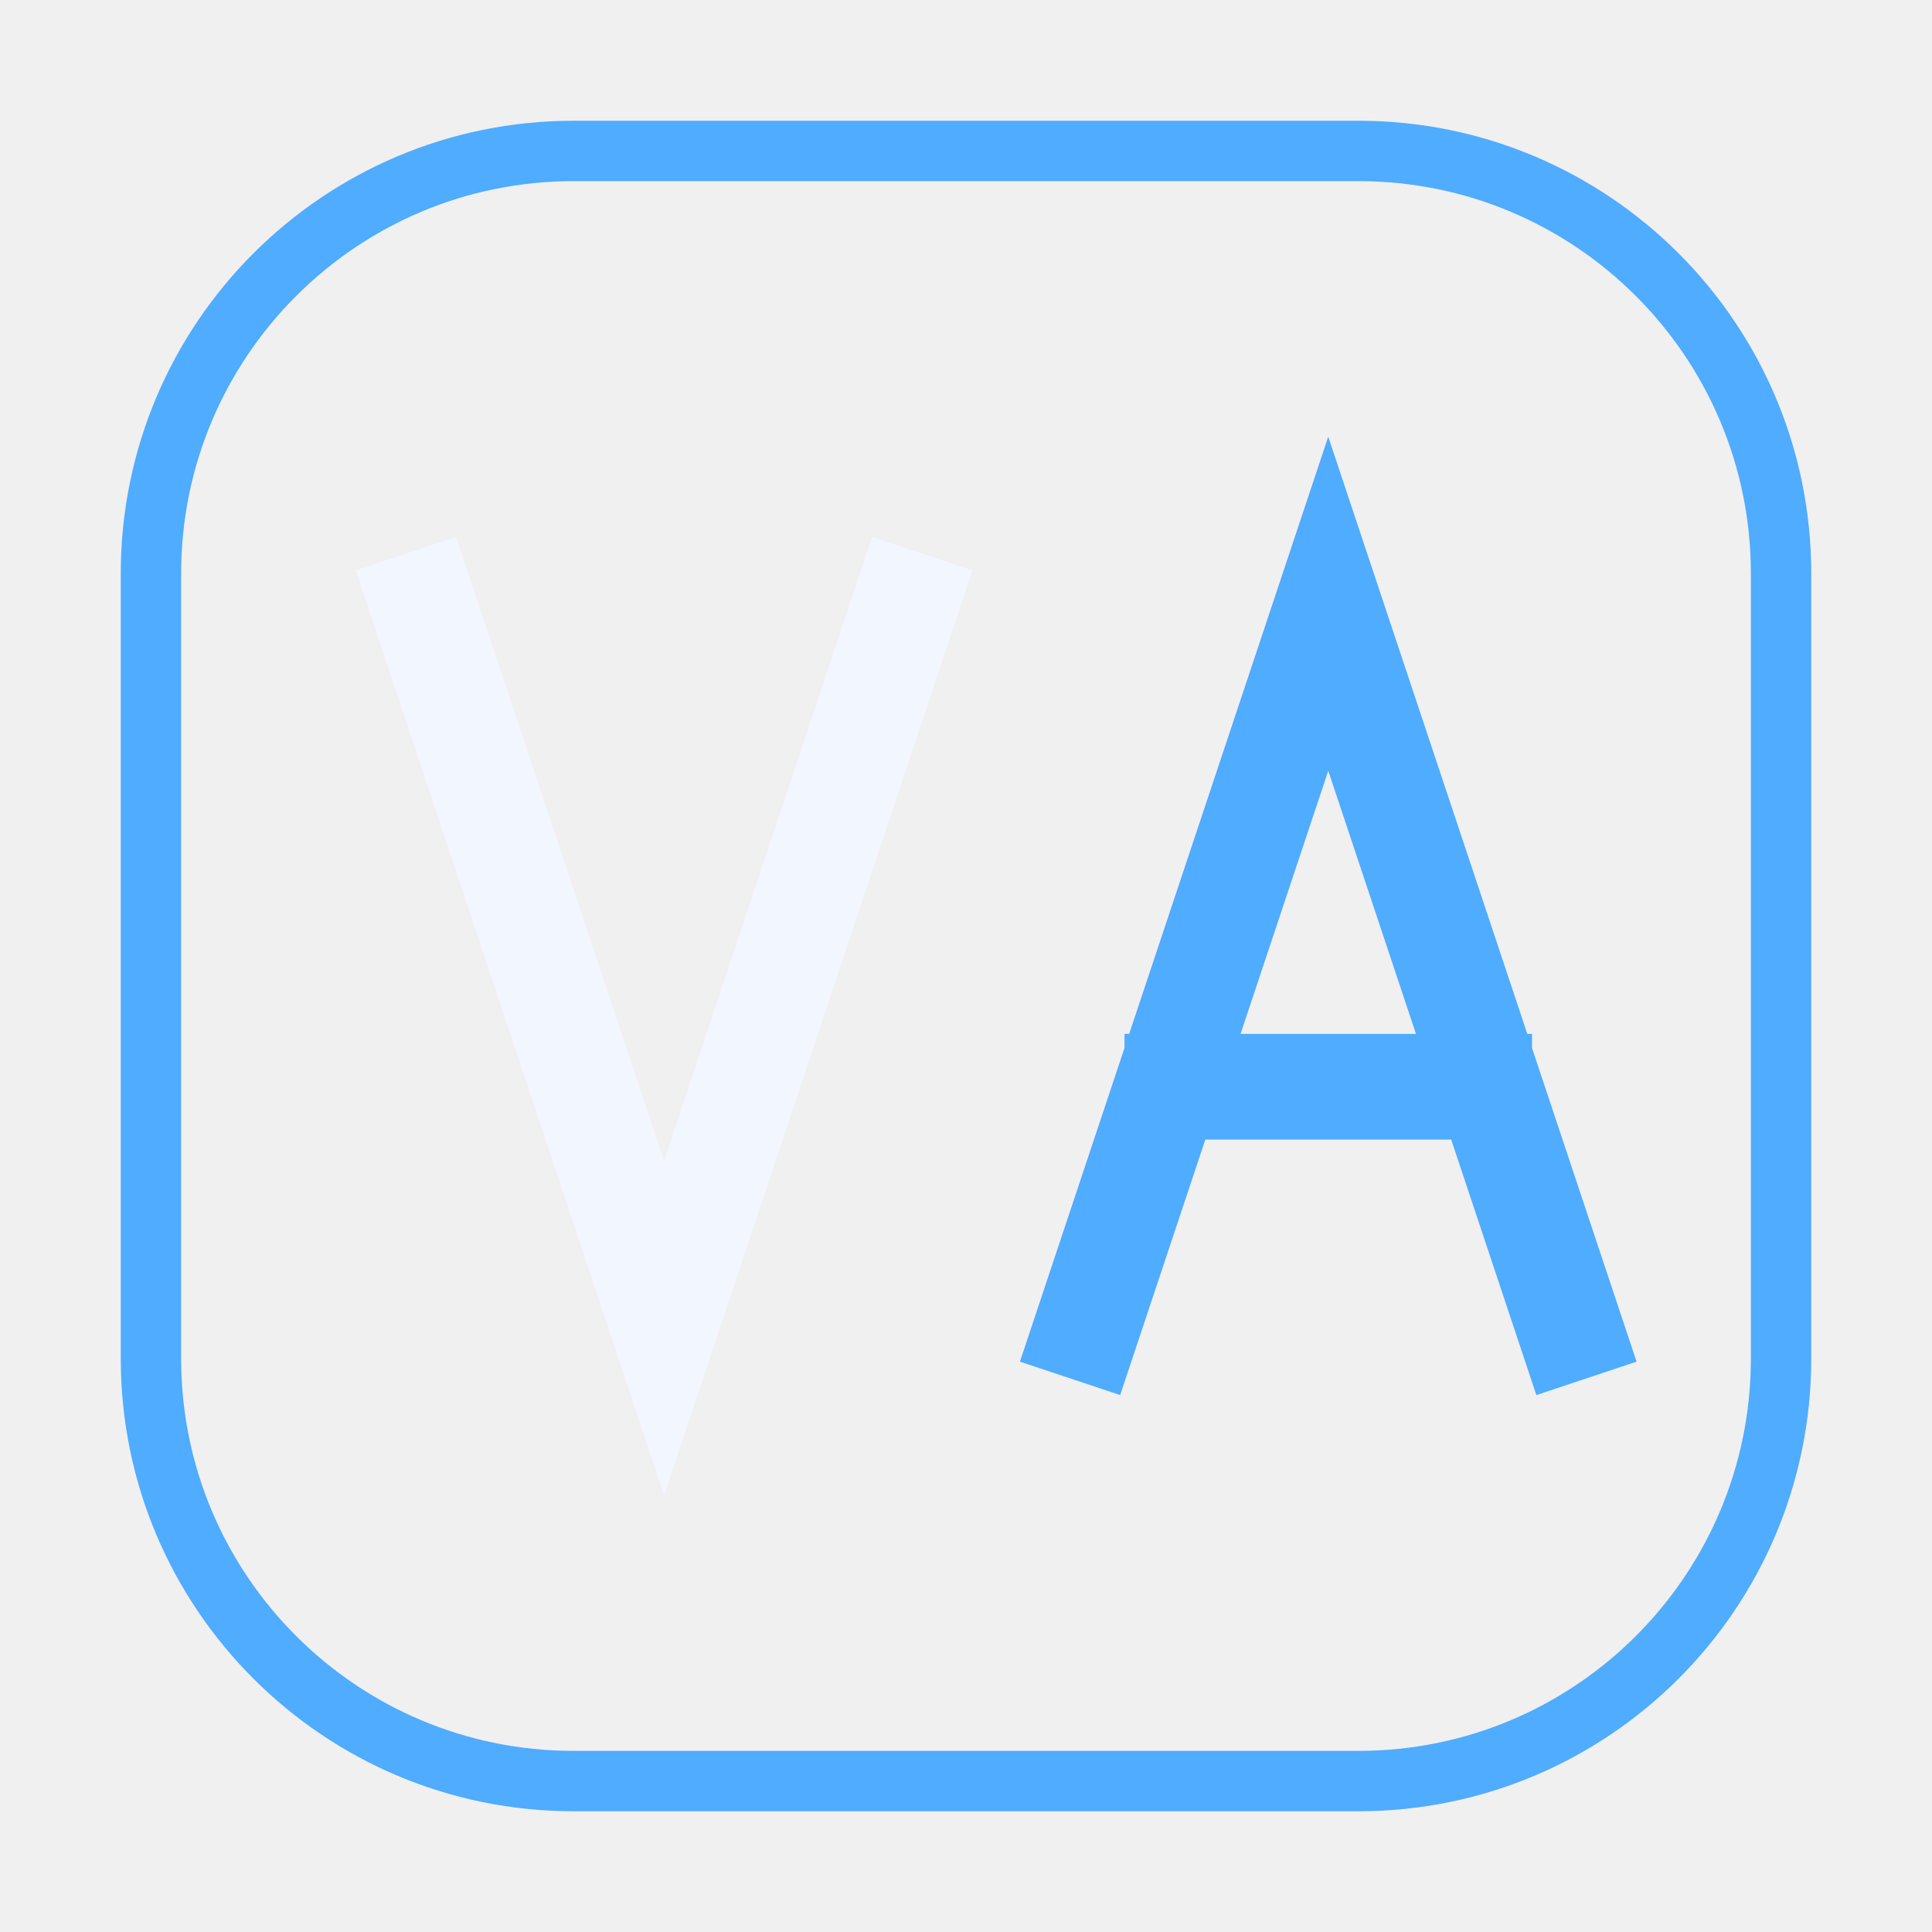
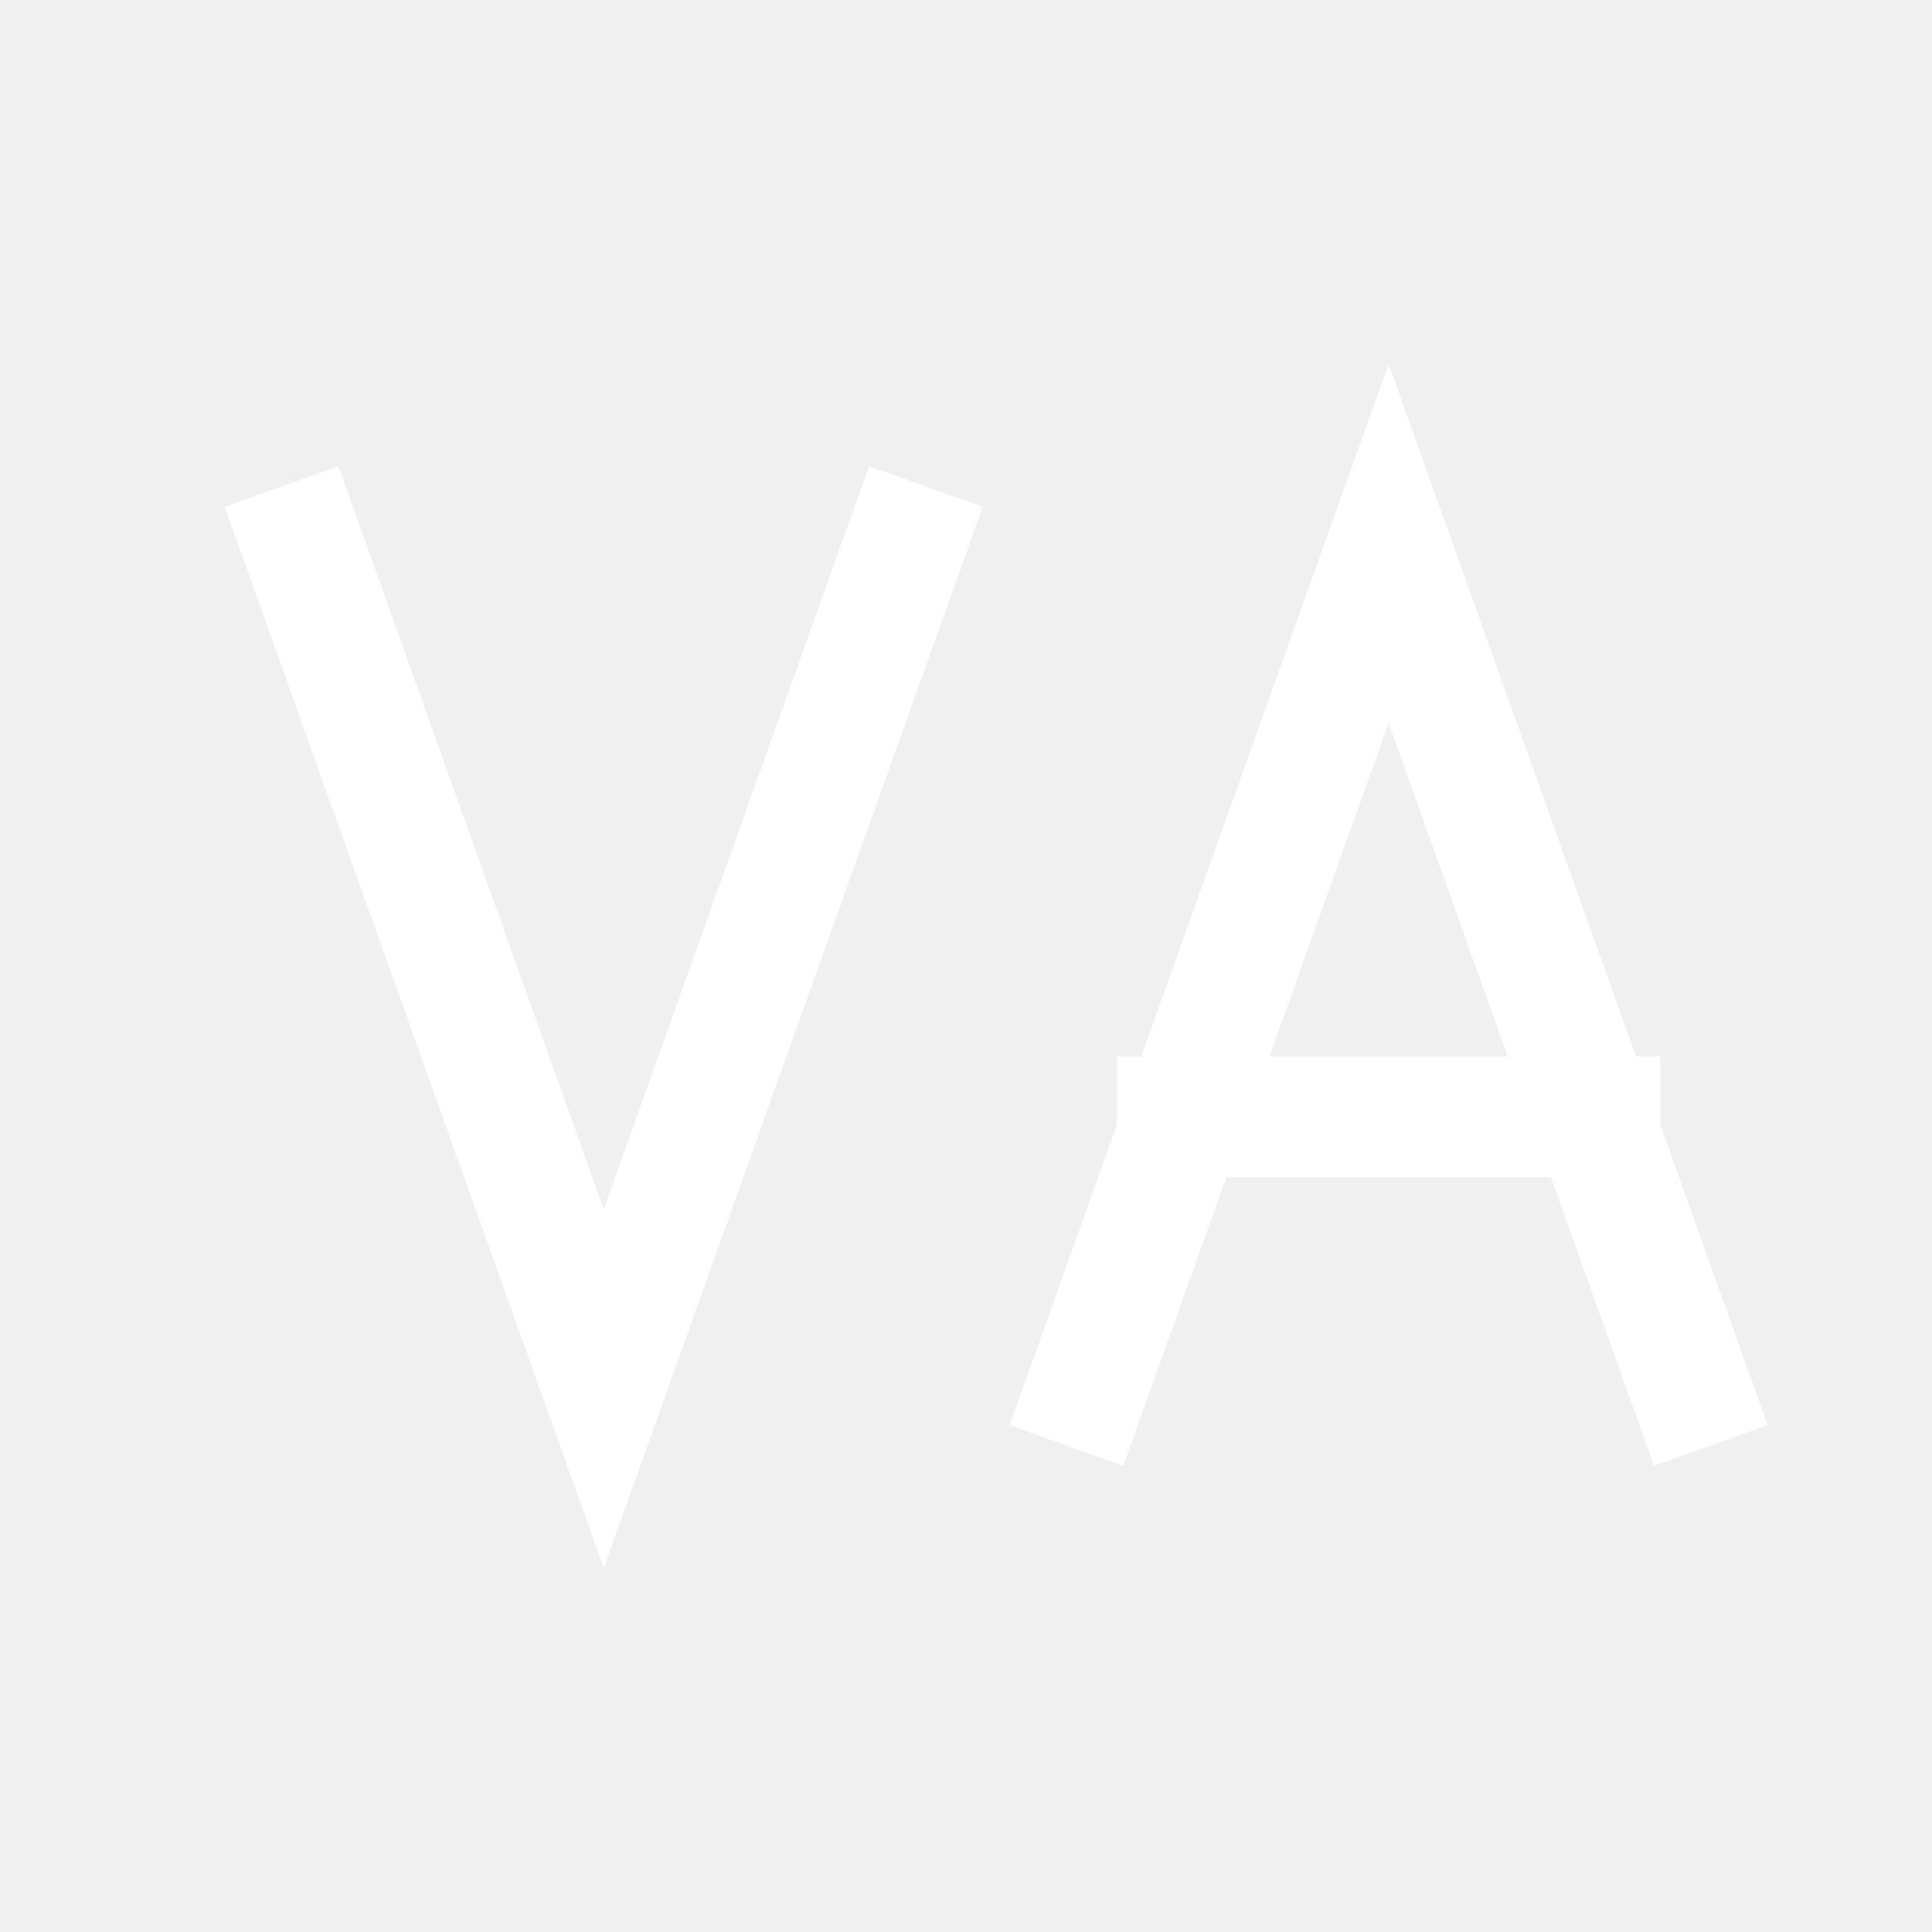
<svg xmlns="http://www.w3.org/2000/svg" viewBox="0 0 64 64">
-   <rect x="5" y="5" width="54" height="54" rx="14" fill="none" stroke="#4facff" stroke-width="2" />
-   <g fill="none" stroke-linecap="square" stroke-linejoin="miter" stroke-width="3.5">
-     <path d="M14 20 22 44 30 20" stroke="#f2f6ff" />
-     <path d="M36 44 44 20 52 44M39 36h10" stroke="#4facff" />
+   <g fill="none" stroke="#ffffff" stroke-linecap="square" stroke-linejoin="miter" stroke-width="4">
+     <path d="M10 18 20 46 30 18" />
+     <path d="M36 46 46 18 56 46M39 37h14" />
  </g>
</svg>
